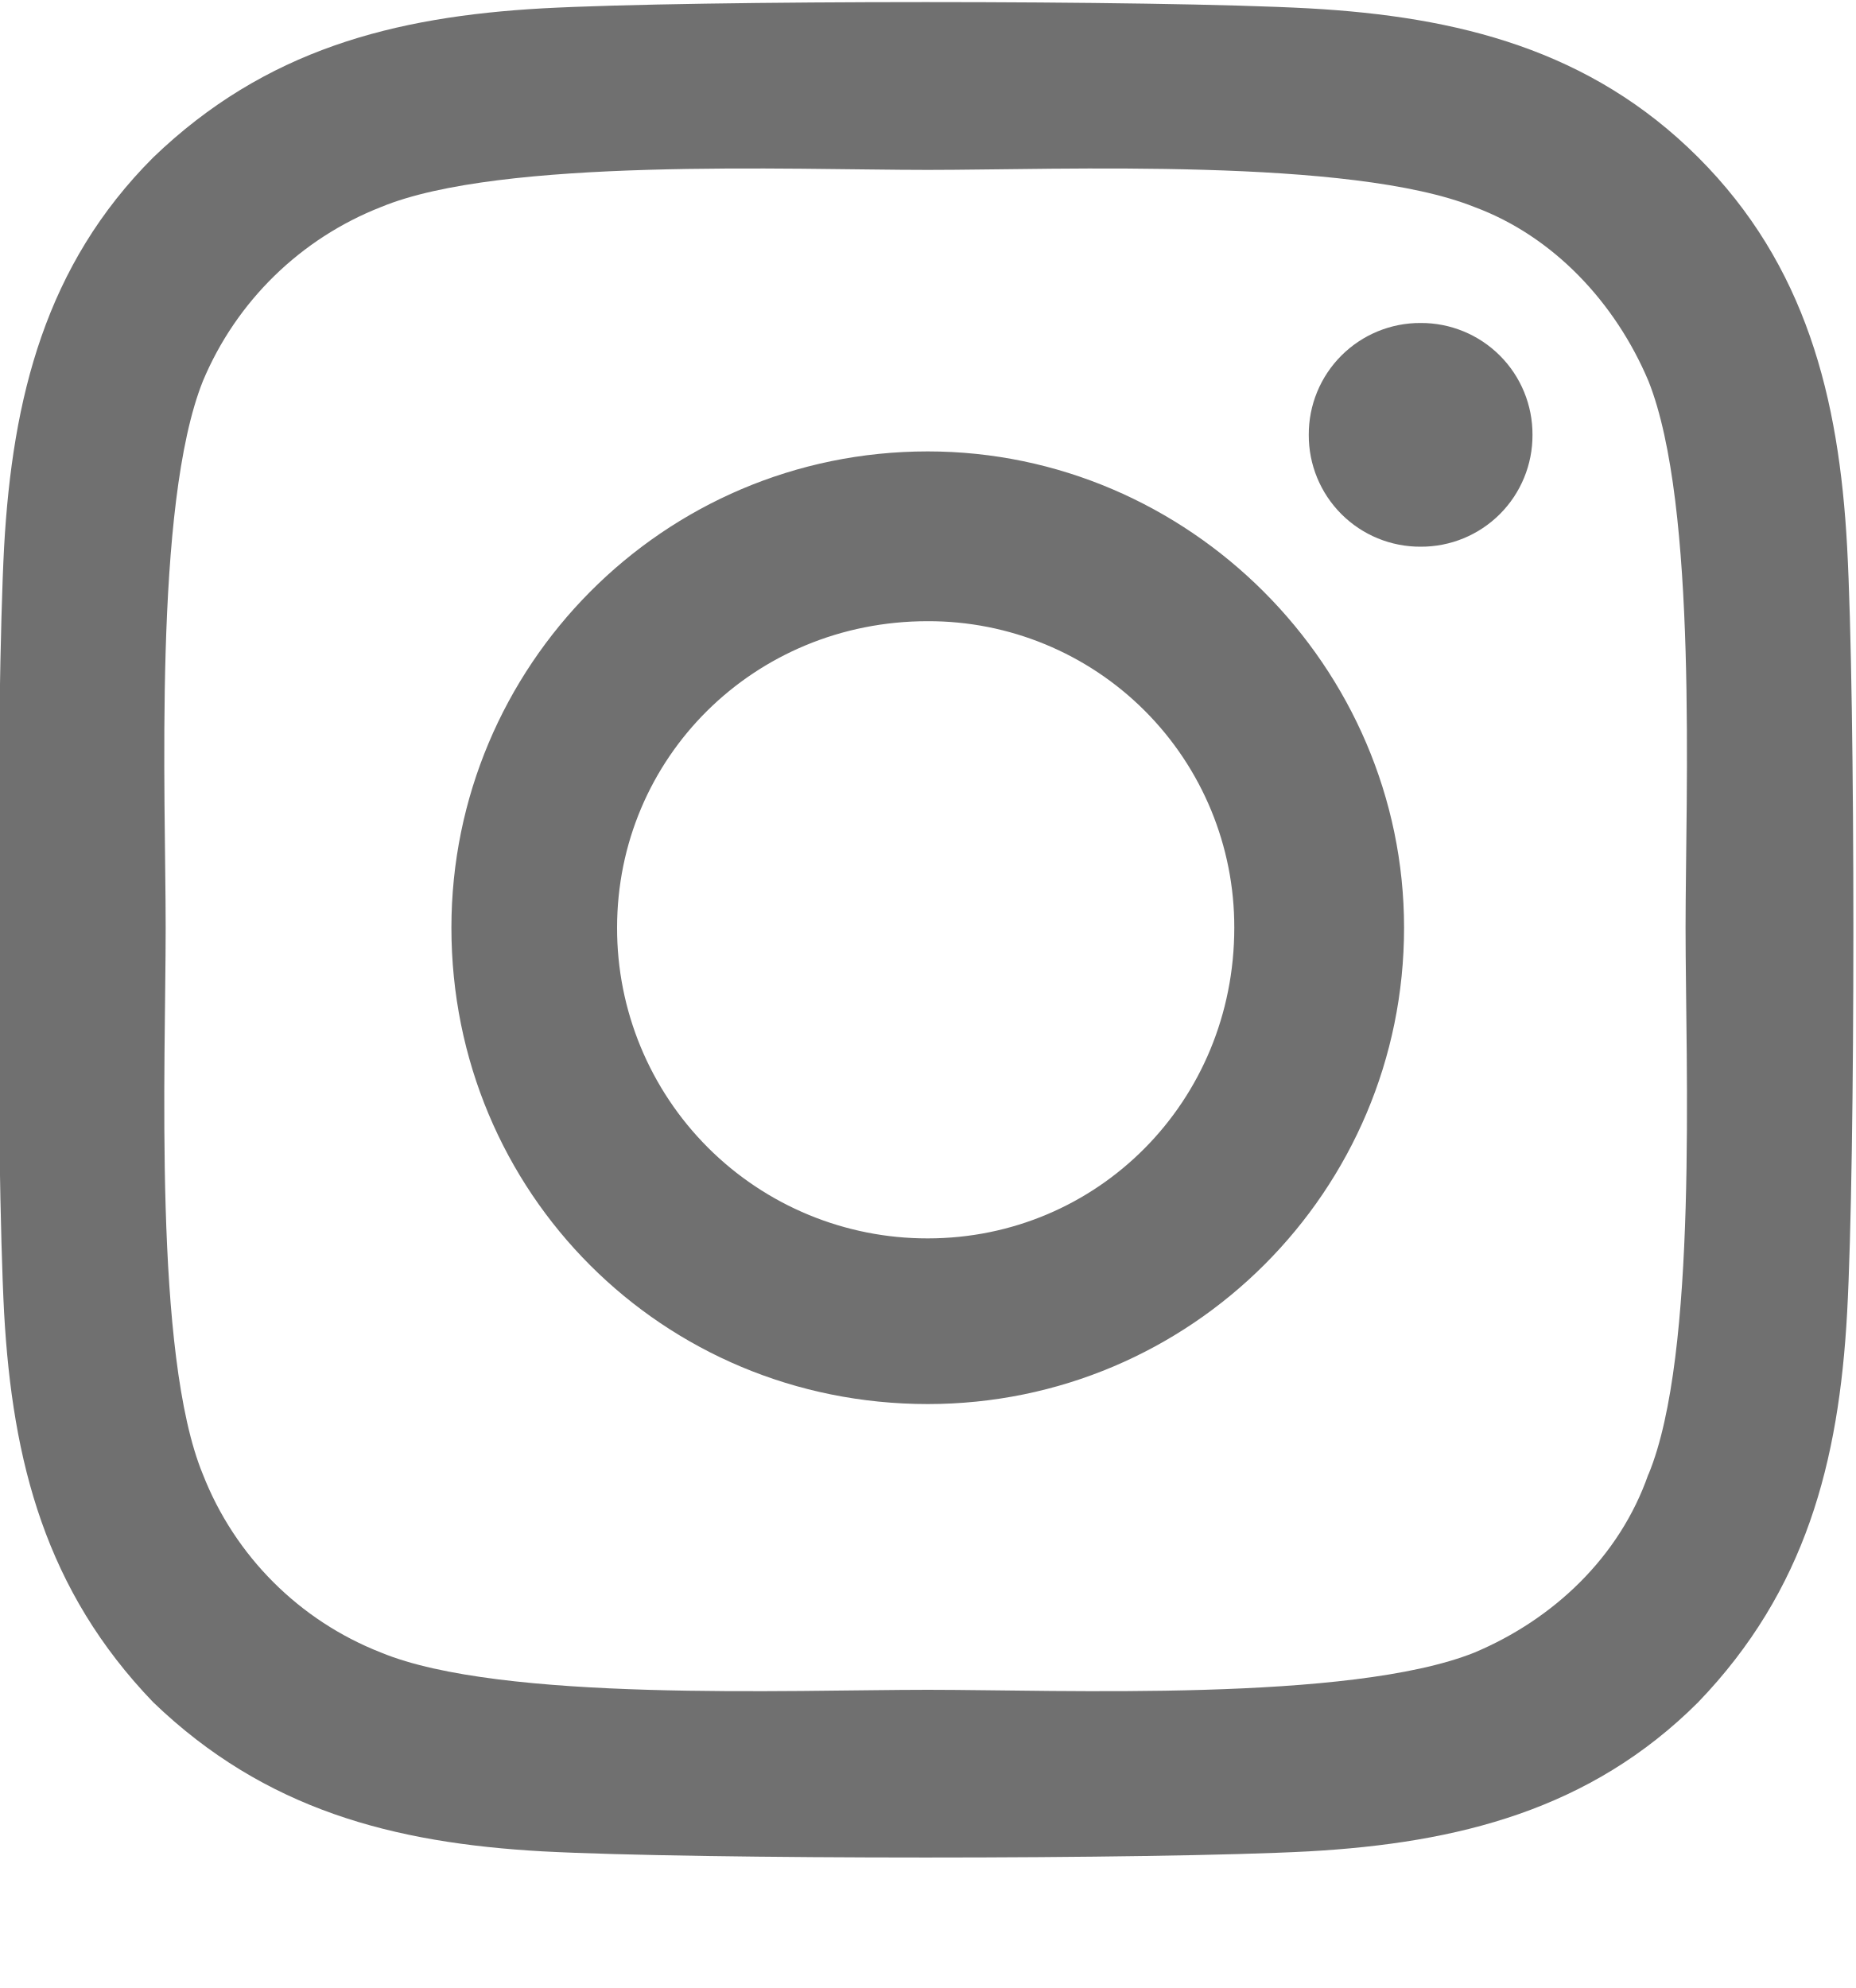
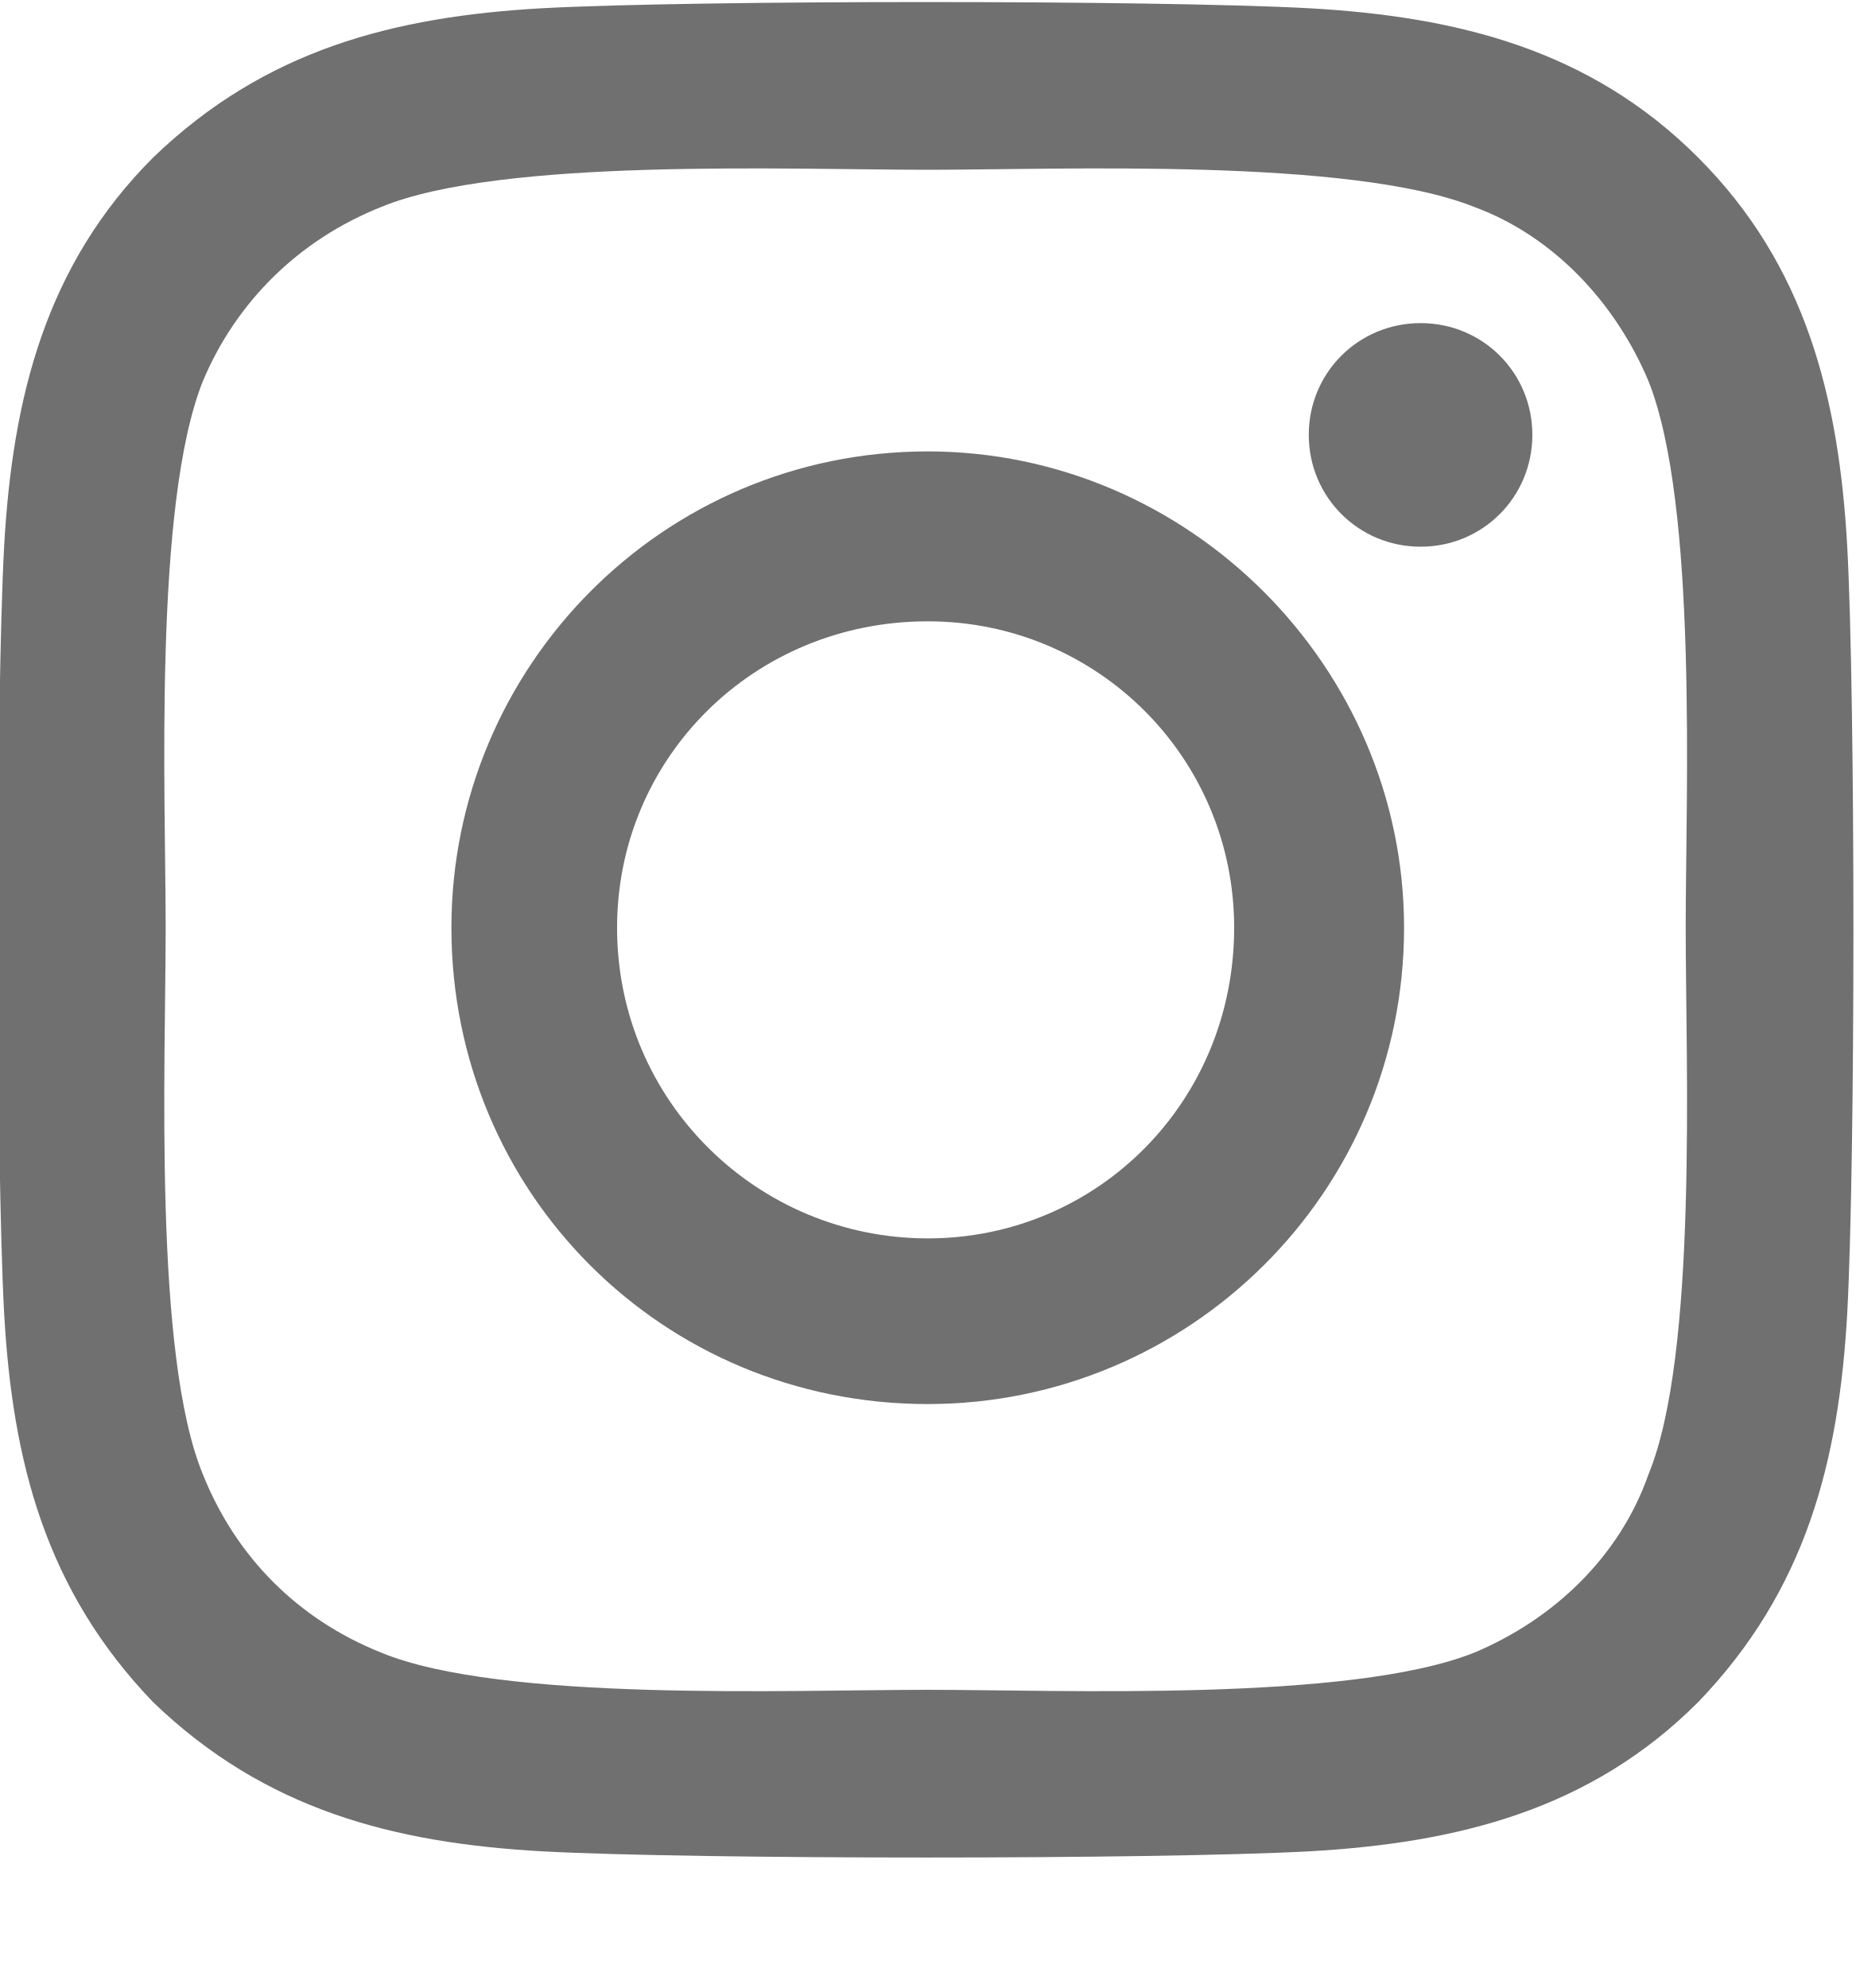
- <svg xmlns="http://www.w3.org/2000/svg" width="14" height="15" fill="none">
-   <path d="M7 3.406C5 3.406 3.406 5.031 3.406 7 3.406 9 5 10.594 7 10.594A3.594 3.594 0 0010.594 7c0-1.969-1.625-3.594-3.594-3.594zm0 5.938A2.34 2.34 0 014.656 7c0-1.281 1.032-2.313 2.344-2.313A2.307 2.307 0 019.313 7C9.313 8.313 8.28 9.344 7 9.344zm4.563-6.063a.84.84 0 00-.844-.844.84.84 0 00-.844.844.84.84 0 00.844.844.84.84 0 00.844-.844zm2.374.844C13.876 3 13.626 2 12.813 1.187 12 .375 11 .125 9.874.063 8.719 0 5.25 0 4.094.063 2.969.126 2 .376 1.156 1.188.344 2 .094 3 .031 4.126c-.061 1.155-.061 4.624 0 5.78.063 1.125.313 2.094 1.125 2.938.844.812 1.813 1.062 2.938 1.125 1.156.062 4.625.062 5.781 0 1.125-.063 2.125-.313 2.938-1.125.812-.844 1.062-1.813 1.124-2.938.063-1.156.063-4.625 0-5.781zm-1.5 7c-.218.625-.718 1.094-1.312 1.344-.938.375-3.125.281-4.125.281-1.031 0-3.219.094-4.125-.281a2.37 2.37 0 01-1.344-1.344C1.156 10.219 1.25 8.031 1.25 7c0-1-.094-3.188.281-4.125a2.41 2.41 0 011.344-1.313c.906-.375 3.094-.28 4.125-.28 1 0 3.188-.095 4.125.28.594.22 1.063.72 1.313 1.313.374.938.28 3.125.28 4.125 0 1.031.095 3.219-.28 4.125z" fill="#707070" />
+ <svg xmlns="http://www.w3.org/2000/svg" width="14" height="15" viewBox="0 0 14 15" fill="none">
+   <path d="M7 3.406C5 3.406 3.406 5.031 3.406 7C3.406 9 5 10.594 7 10.594C8.969 10.594 10.594 9 10.594 7C10.594 5.031 8.969 3.406 7 3.406ZM7 9.344C5.719 9.344 4.656 8.312 4.656 7C4.656 5.719 5.688 4.688 7 4.688C8.281 4.688 9.312 5.719 9.312 7C9.312 8.312 8.281 9.344 7 9.344ZM11.562 3.281C11.562 2.812 11.188 2.438 10.719 2.438C10.25 2.438 9.875 2.812 9.875 3.281C9.875 3.75 10.25 4.125 10.719 4.125C11.188 4.125 11.562 3.75 11.562 3.281ZM13.938 4.125C13.875 3 13.625 2 12.812 1.188C12 0.375 11 0.125 9.875 0.062C8.719 0 5.25 0 4.094 0.062C2.969 0.125 2 0.375 1.156 1.188C0.344 2 0.094 3 0.031 4.125C-0.031 5.281 -0.031 8.75 0.031 9.906C0.094 11.031 0.344 12 1.156 12.844C2 13.656 2.969 13.906 4.094 13.969C5.25 14.031 8.719 14.031 9.875 13.969C11 13.906 12 13.656 12.812 12.844C13.625 12 13.875 11.031 13.938 9.906C14 8.75 14 5.281 13.938 4.125ZM12.438 11.125C12.219 11.75 11.719 12.219 11.125 12.469C10.188 12.844 8 12.75 7 12.75C5.969 12.75 3.781 12.844 2.875 12.469C2.25 12.219 1.781 11.75 1.531 11.125C1.156 10.219 1.25 8.031 1.25 7C1.25 6 1.156 3.812 1.531 2.875C1.781 2.281 2.25 1.812 2.875 1.562C3.781 1.188 5.969 1.281 7 1.281C8 1.281 10.188 1.188 11.125 1.562C11.719 1.781 12.188 2.281 12.438 2.875C12.812 3.812 12.719 6 12.719 7C12.719 8.031 12.812 10.219 12.438 11.125Z" fill="#707070" />
</svg>
